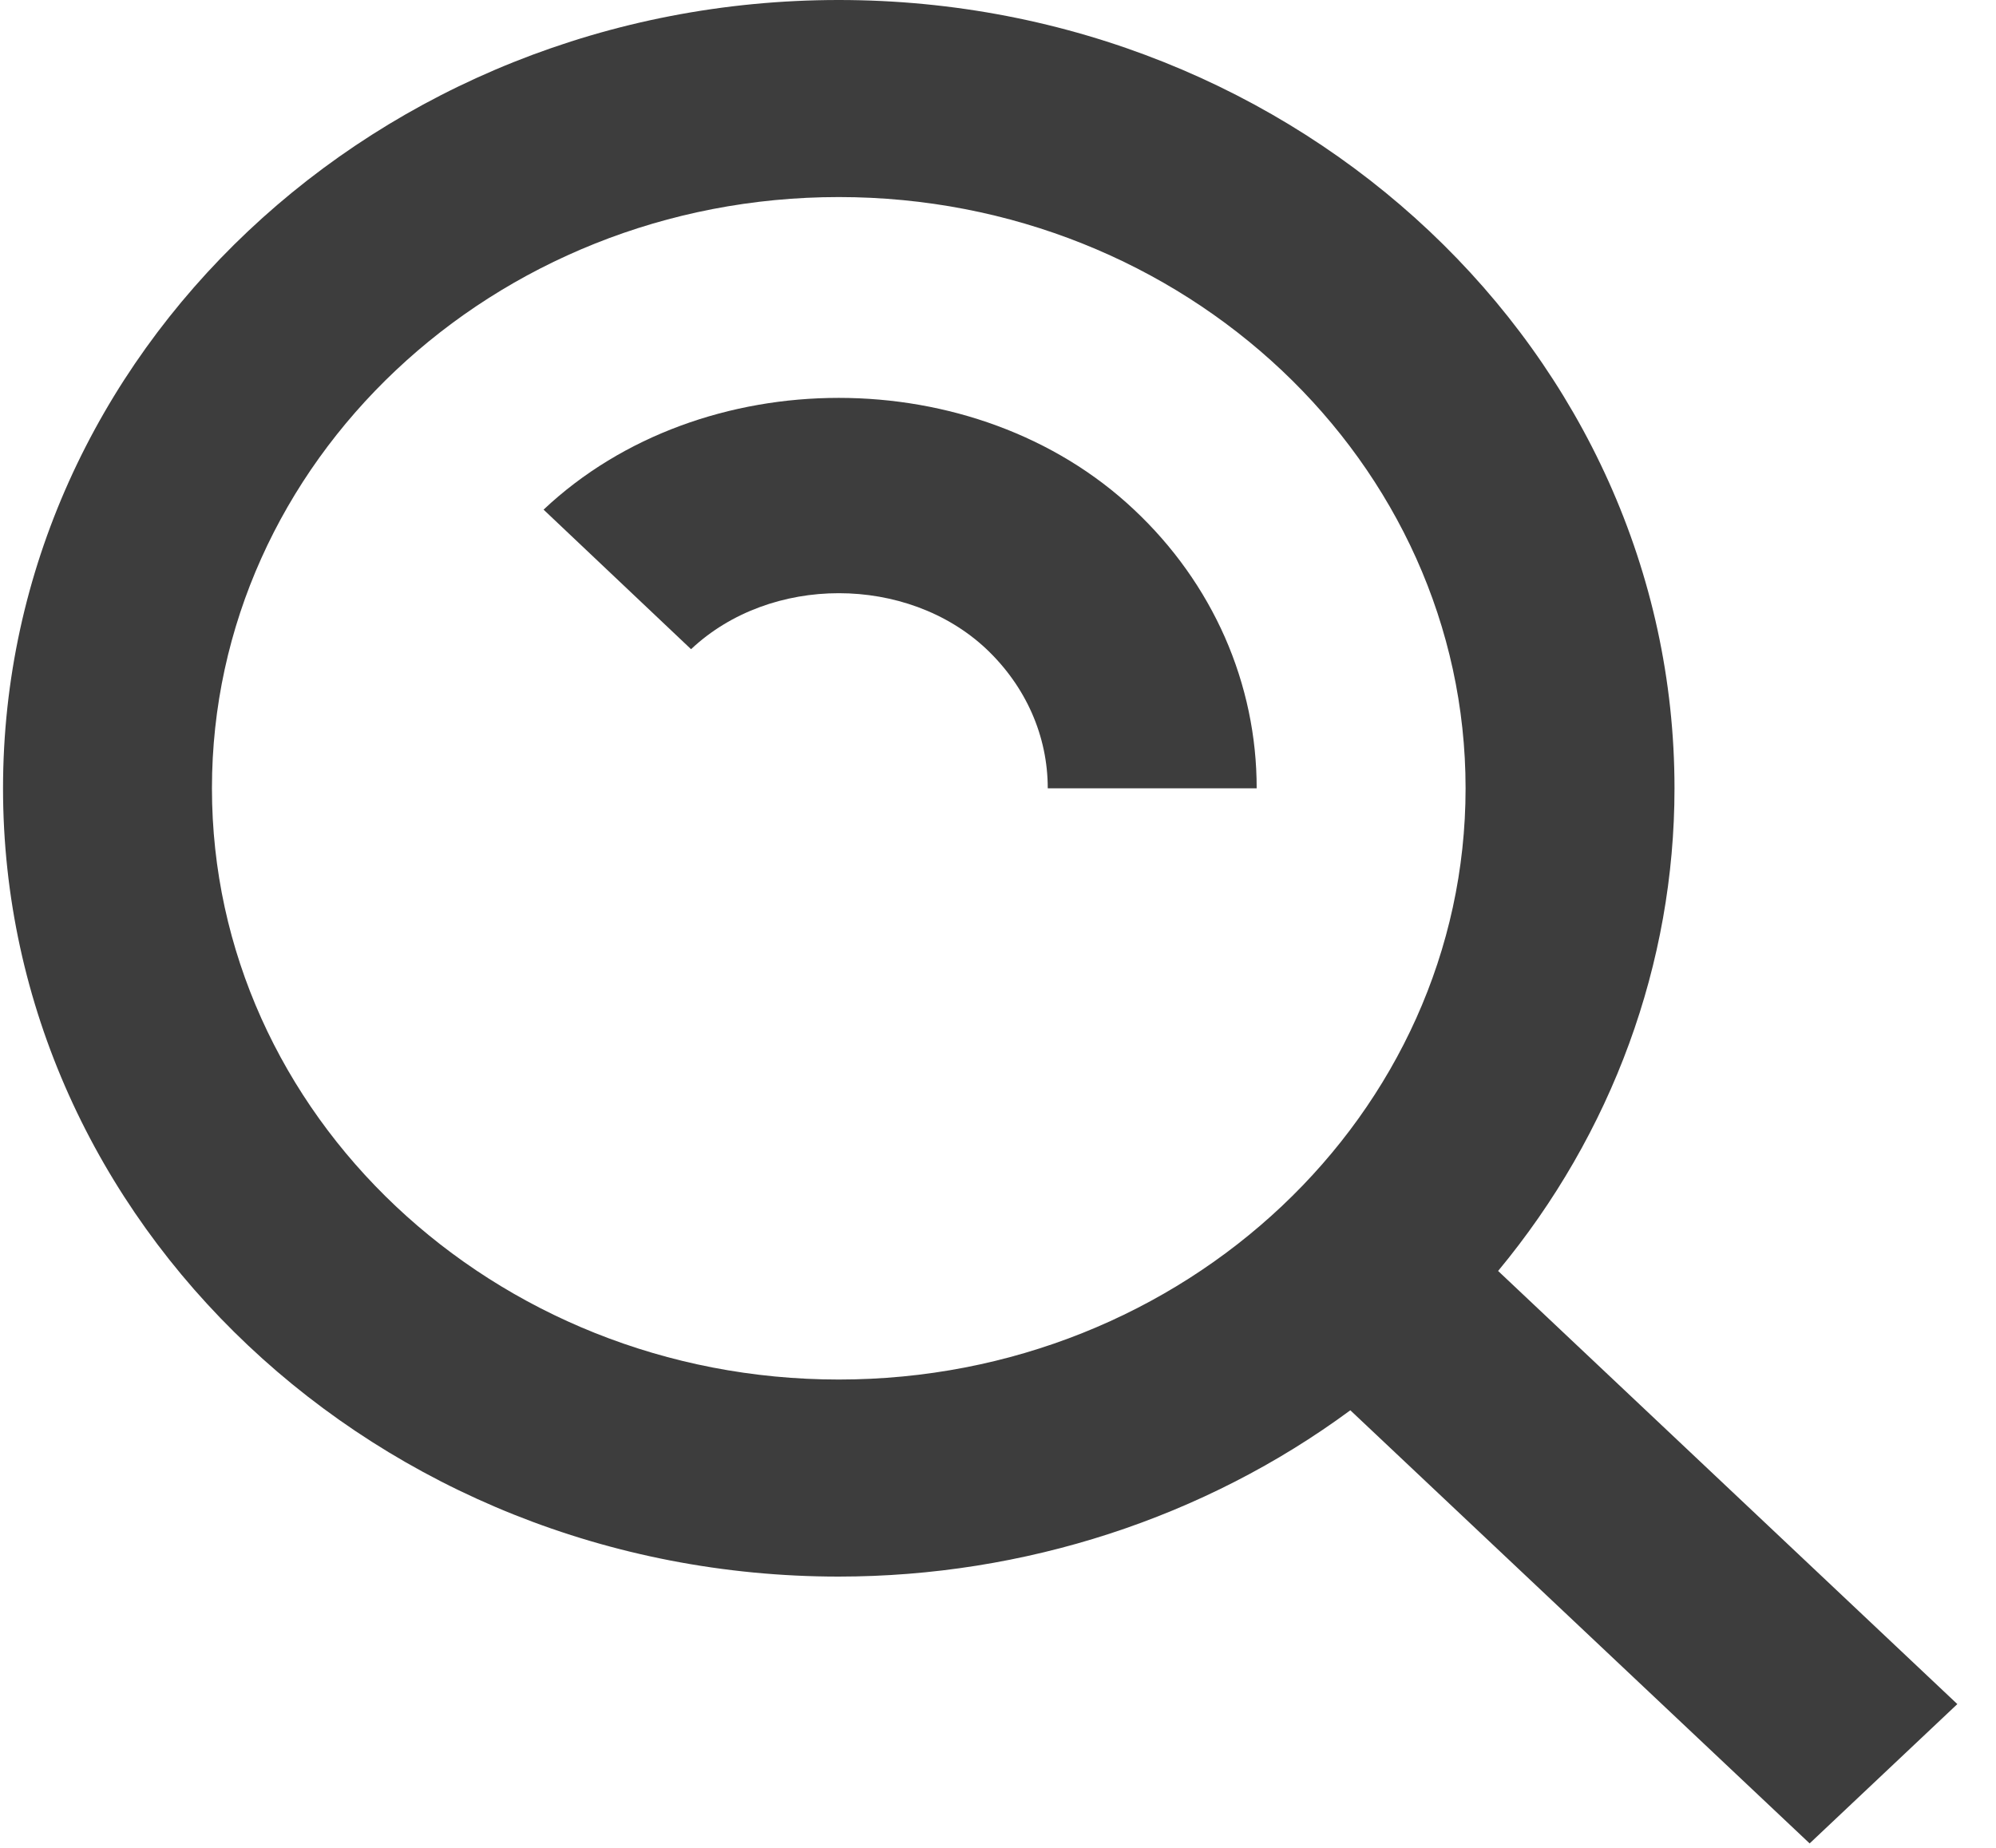
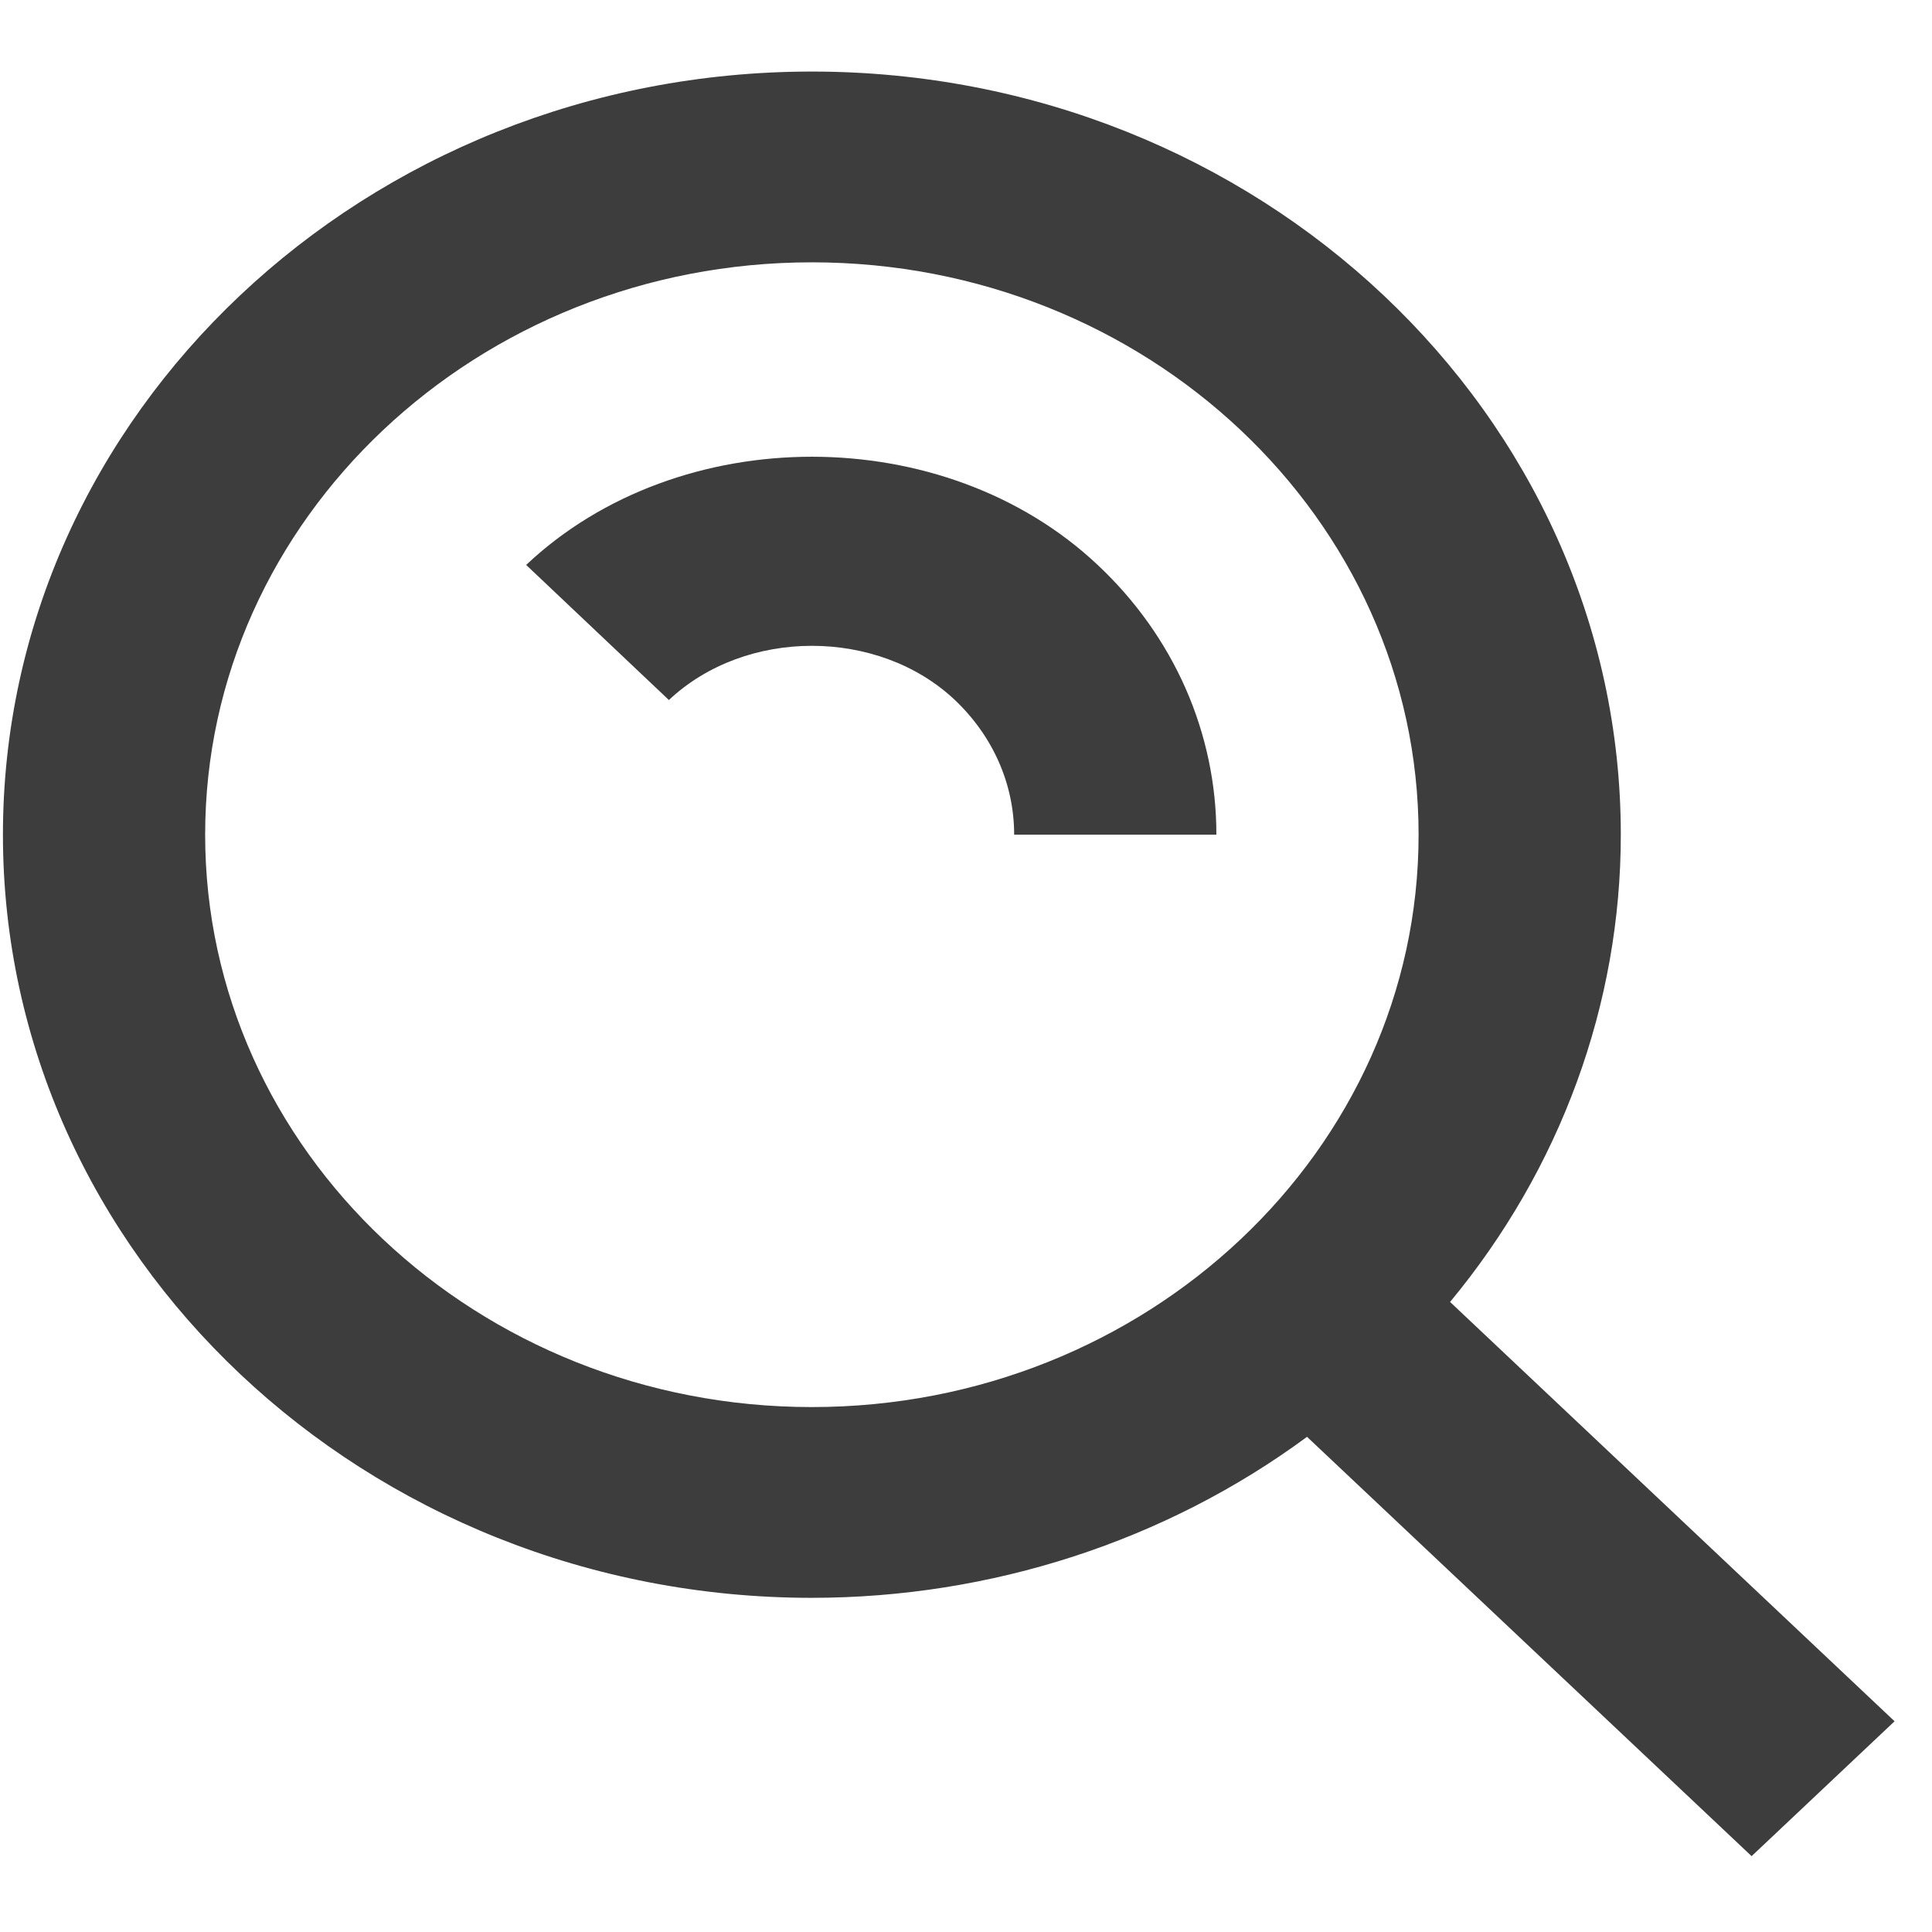
- <svg xmlns="http://www.w3.org/2000/svg" width="27" height="25" viewBox="0 0 27 25" fill="none">
+ <svg xmlns="http://www.w3.org/2000/svg" width="15" height="15" viewBox="0 0 27 25" fill="none">
  <path d="M11.346 21.33C13.854 21.329 16.291 20.537 18.266 19.08L24.479 24.94L26.477 23.055L20.265 17.195C21.811 15.33 22.651 13.032 22.651 10.665C22.651 4.785 17.58 0 11.346 0C5.112 0 0.041 4.785 0.041 10.665C0.041 16.545 5.112 21.33 11.346 21.33ZM11.346 2.666C16.022 2.666 19.825 6.254 19.825 10.665C19.825 15.076 16.022 18.664 11.346 18.664C6.67 18.664 2.867 15.076 2.867 10.665C2.867 6.254 6.67 2.666 11.346 2.666Z" fill="#3D3D3D" />
  <path d="M13.342 8.78C13.877 9.287 14.173 9.956 14.173 10.665H16.999C17 9.964 16.854 9.27 16.57 8.623C16.285 7.976 15.867 7.389 15.34 6.895C13.2 4.879 9.491 4.879 7.353 6.895L9.348 8.783C10.422 7.772 12.273 7.775 13.342 8.78Z" fill="#3D3D3D" />
</svg>
